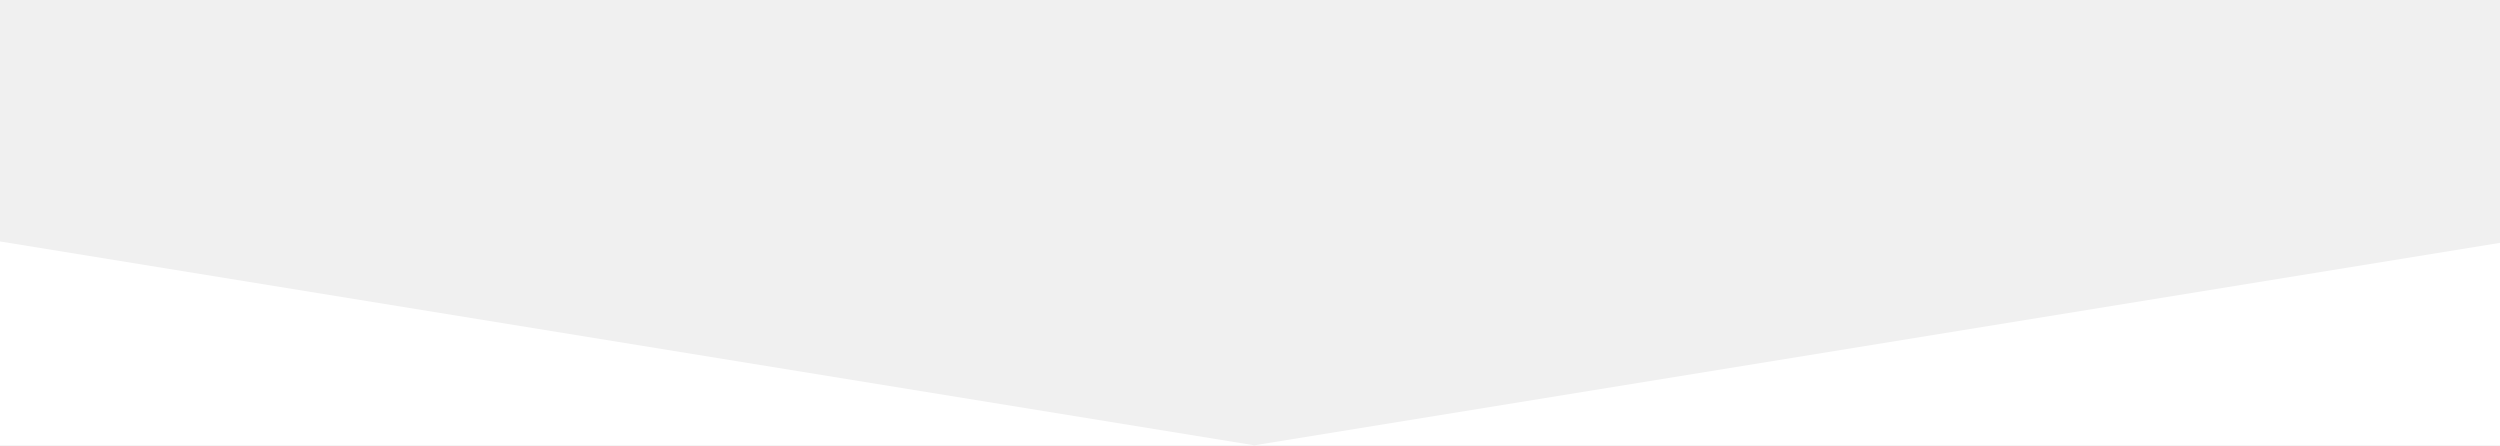
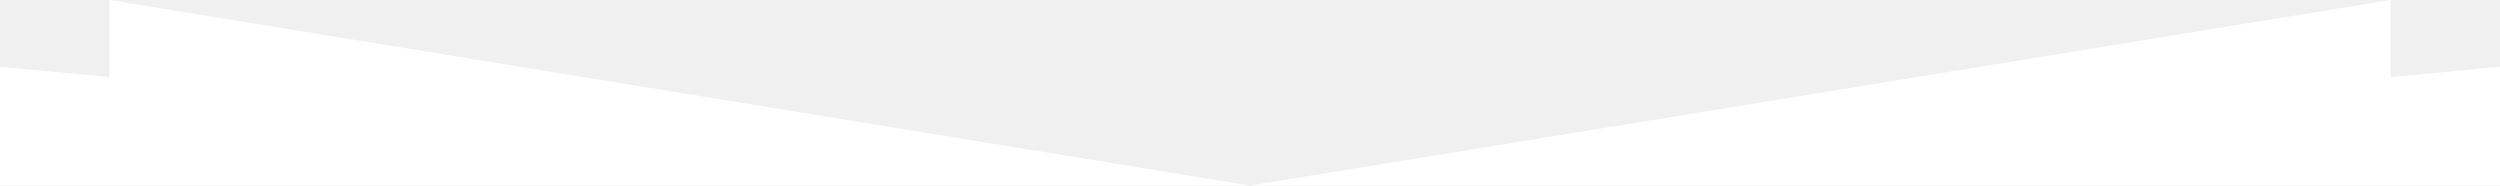
- <svg xmlns="http://www.w3.org/2000/svg" width="320" height="57" viewBox="0 0 320 57" fill="none">
-   <path d="M-190.171 23.7L-440 0V57H-190.171H160.55L-190.171 0V23.7Z" fill="white" />
-   <path d="M511.271 23.7V0L160.55 57H511.271H761V0L511.271 23.7Z" fill="white" />
+ <svg xmlns="http://www.w3.org/2000/svg" width="768" height="57" viewBox="0 0 768 57" fill="none">
+   <path d="M33.6 23.7L-216 0V57H33.6H384L33.6 0V23.7Z" fill="white" />
+   <path d="M734.4 23.7V0L384 57H734.4H983.9V0L734.4 23.7Z" fill="white" />
</svg>
